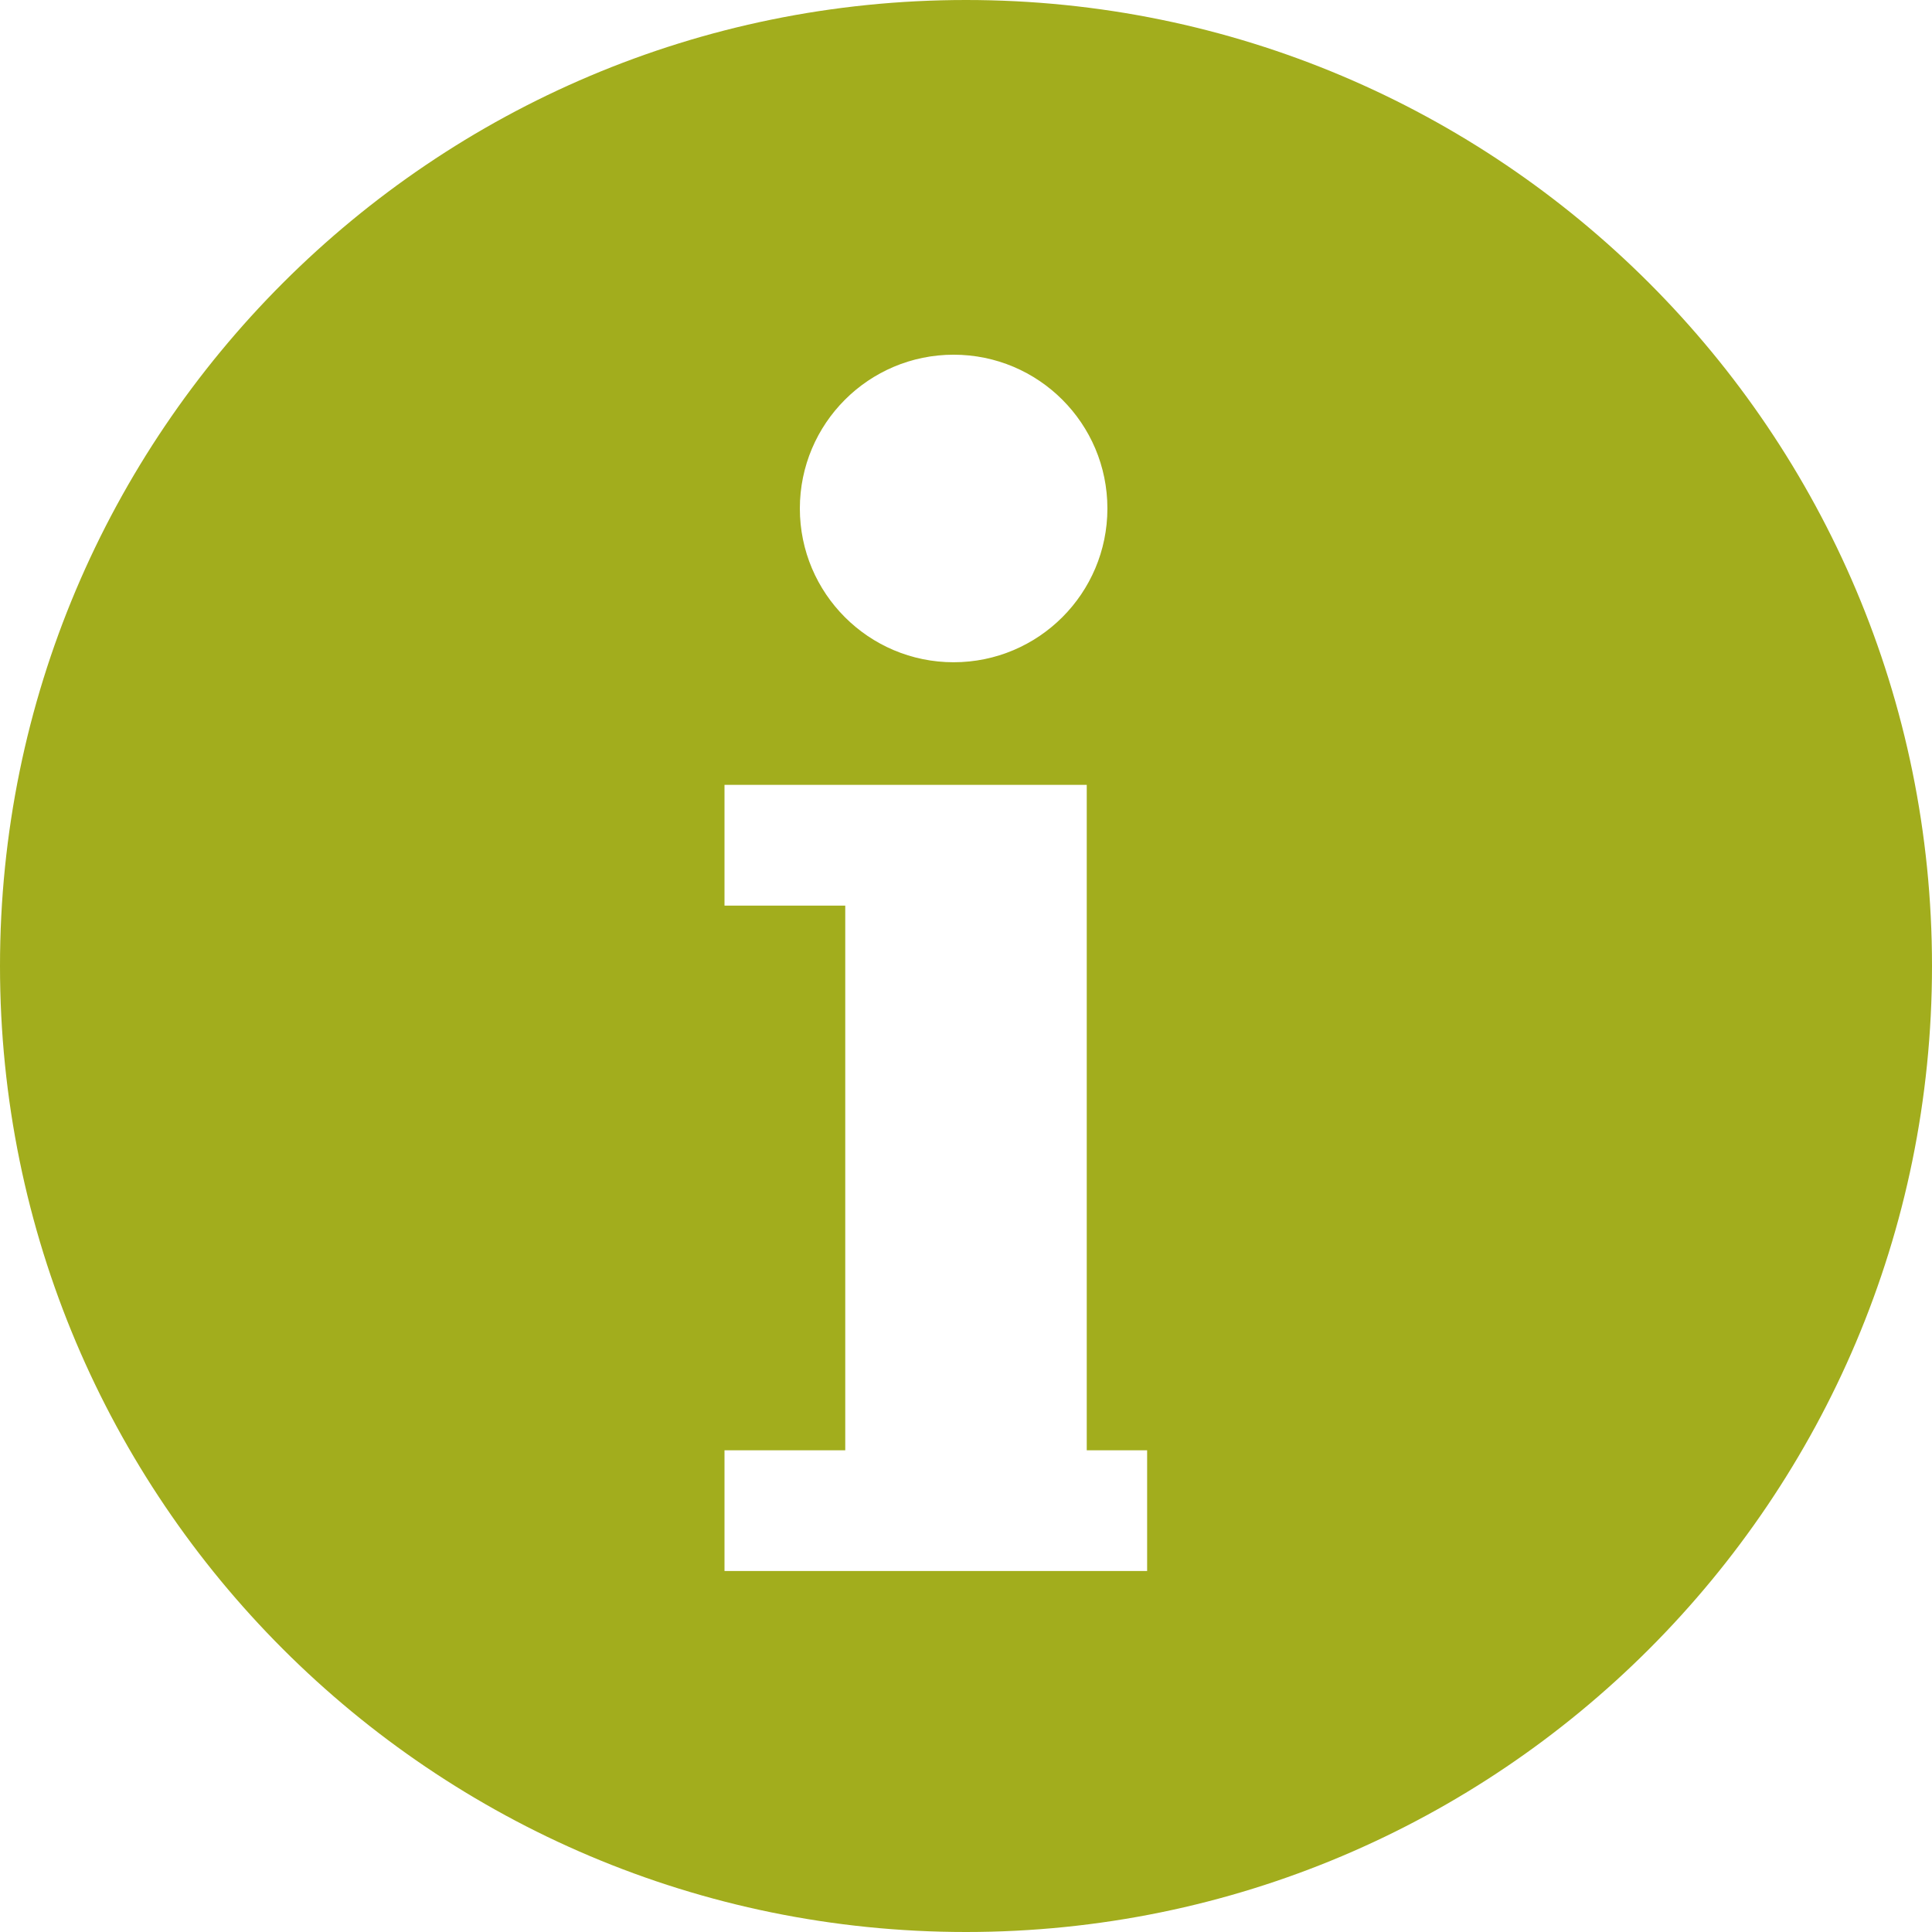
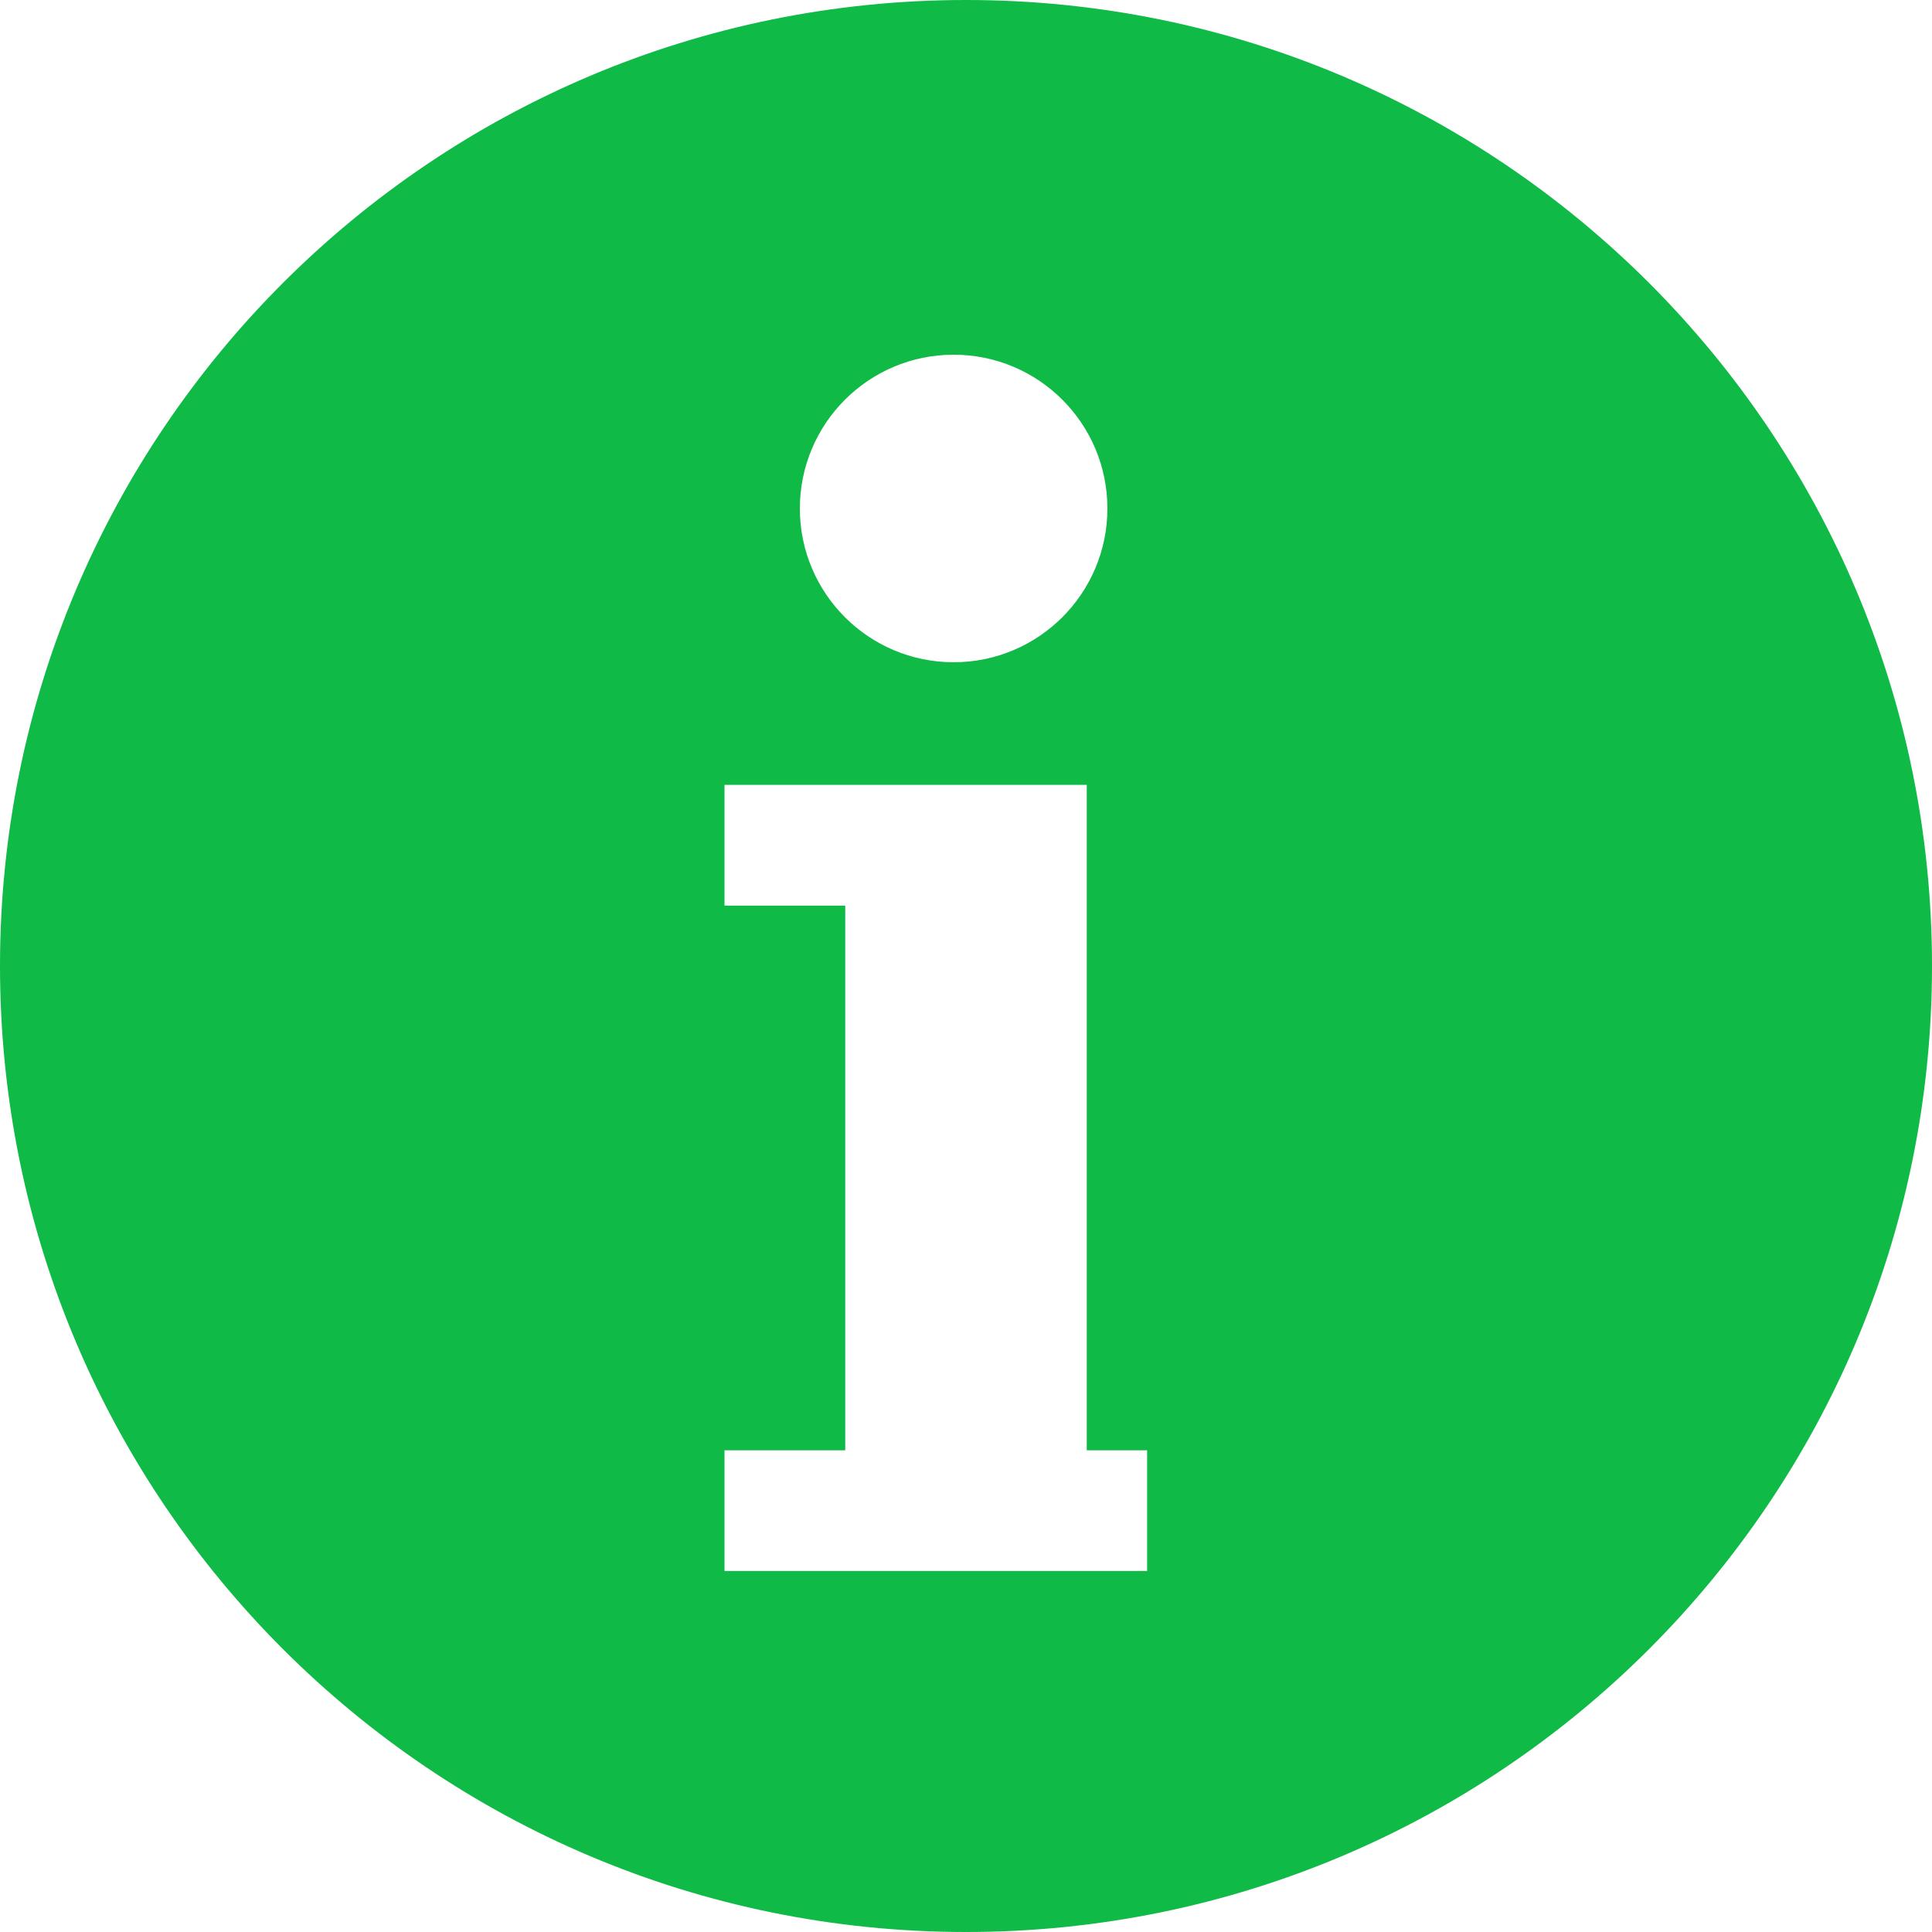
- <svg xmlns="http://www.w3.org/2000/svg" version="1.1" x="0px" y="0px" width="32px" height="32px" viewBox="0 0 32 32" enable-background="new 0 0 32 32" xml:space="preserve">
+ <svg xmlns="http://www.w3.org/2000/svg" version="1.1" id="Layer_1" x="0px" y="0px" width="32px" height="32px" viewBox="0 0 32 32" enable-background="new 0 0 32 32" xml:space="preserve">
  <g id="grid">
</g>
  <g id="Layer_2">
</g>
  <g id="Layer_3">
-     <path fill="#A2AD1D" d="M16,0C7.163,0,0,7.164,0,16c0,8.837,7.163,16,16,16s16-7.163,16-16C32,7.164,24.837,0,16,0z M15.795,5.875   c1.407,0,2.547,1.14,2.547,2.547c0,1.406-1.141,2.547-2.547,2.547s-2.547-1.141-2.547-2.547   C13.249,7.015,14.389,5.875,15.795,5.875z M19,25.021v1h-1h-1h-1h-1h-1h-1h-1v-1v-1h1h1v-1v-1v-1v-1v-1v-1v-1v-1v-1V15h-1h-1v-1v-1   h1h1h1h1h1h1v1v0.021V15v0.021v1v1v1v1v1v1v1v1v1h1V25.021z" />
+     <path fill="#0FBA47" d="M16,0C7.163,0,0,7.164,0,16c0,8.837,7.163,16,16,16s16-7.163,16-16C32,7.164,24.837,0,16,0z M15.795,5.875   c1.407,0,2.547,1.14,2.547,2.547c0,1.406-1.141,2.547-2.547,2.547s-2.547-1.141-2.547-2.547   C13.249,7.015,14.389,5.875,15.795,5.875z M19,25.021v1h-1h-1h-1h-1h-1h-1h-1v-1v-1h1h1v-1v-1v-1v-1v-1v-1v-1v-1v-1V15h-1h-1v-1v-1   h1h1h1h1h1h1v1v0.021V15v0.021v1v1v1v1v1v1v1v1v1h1V25.021z" />
  </g>
</svg>
